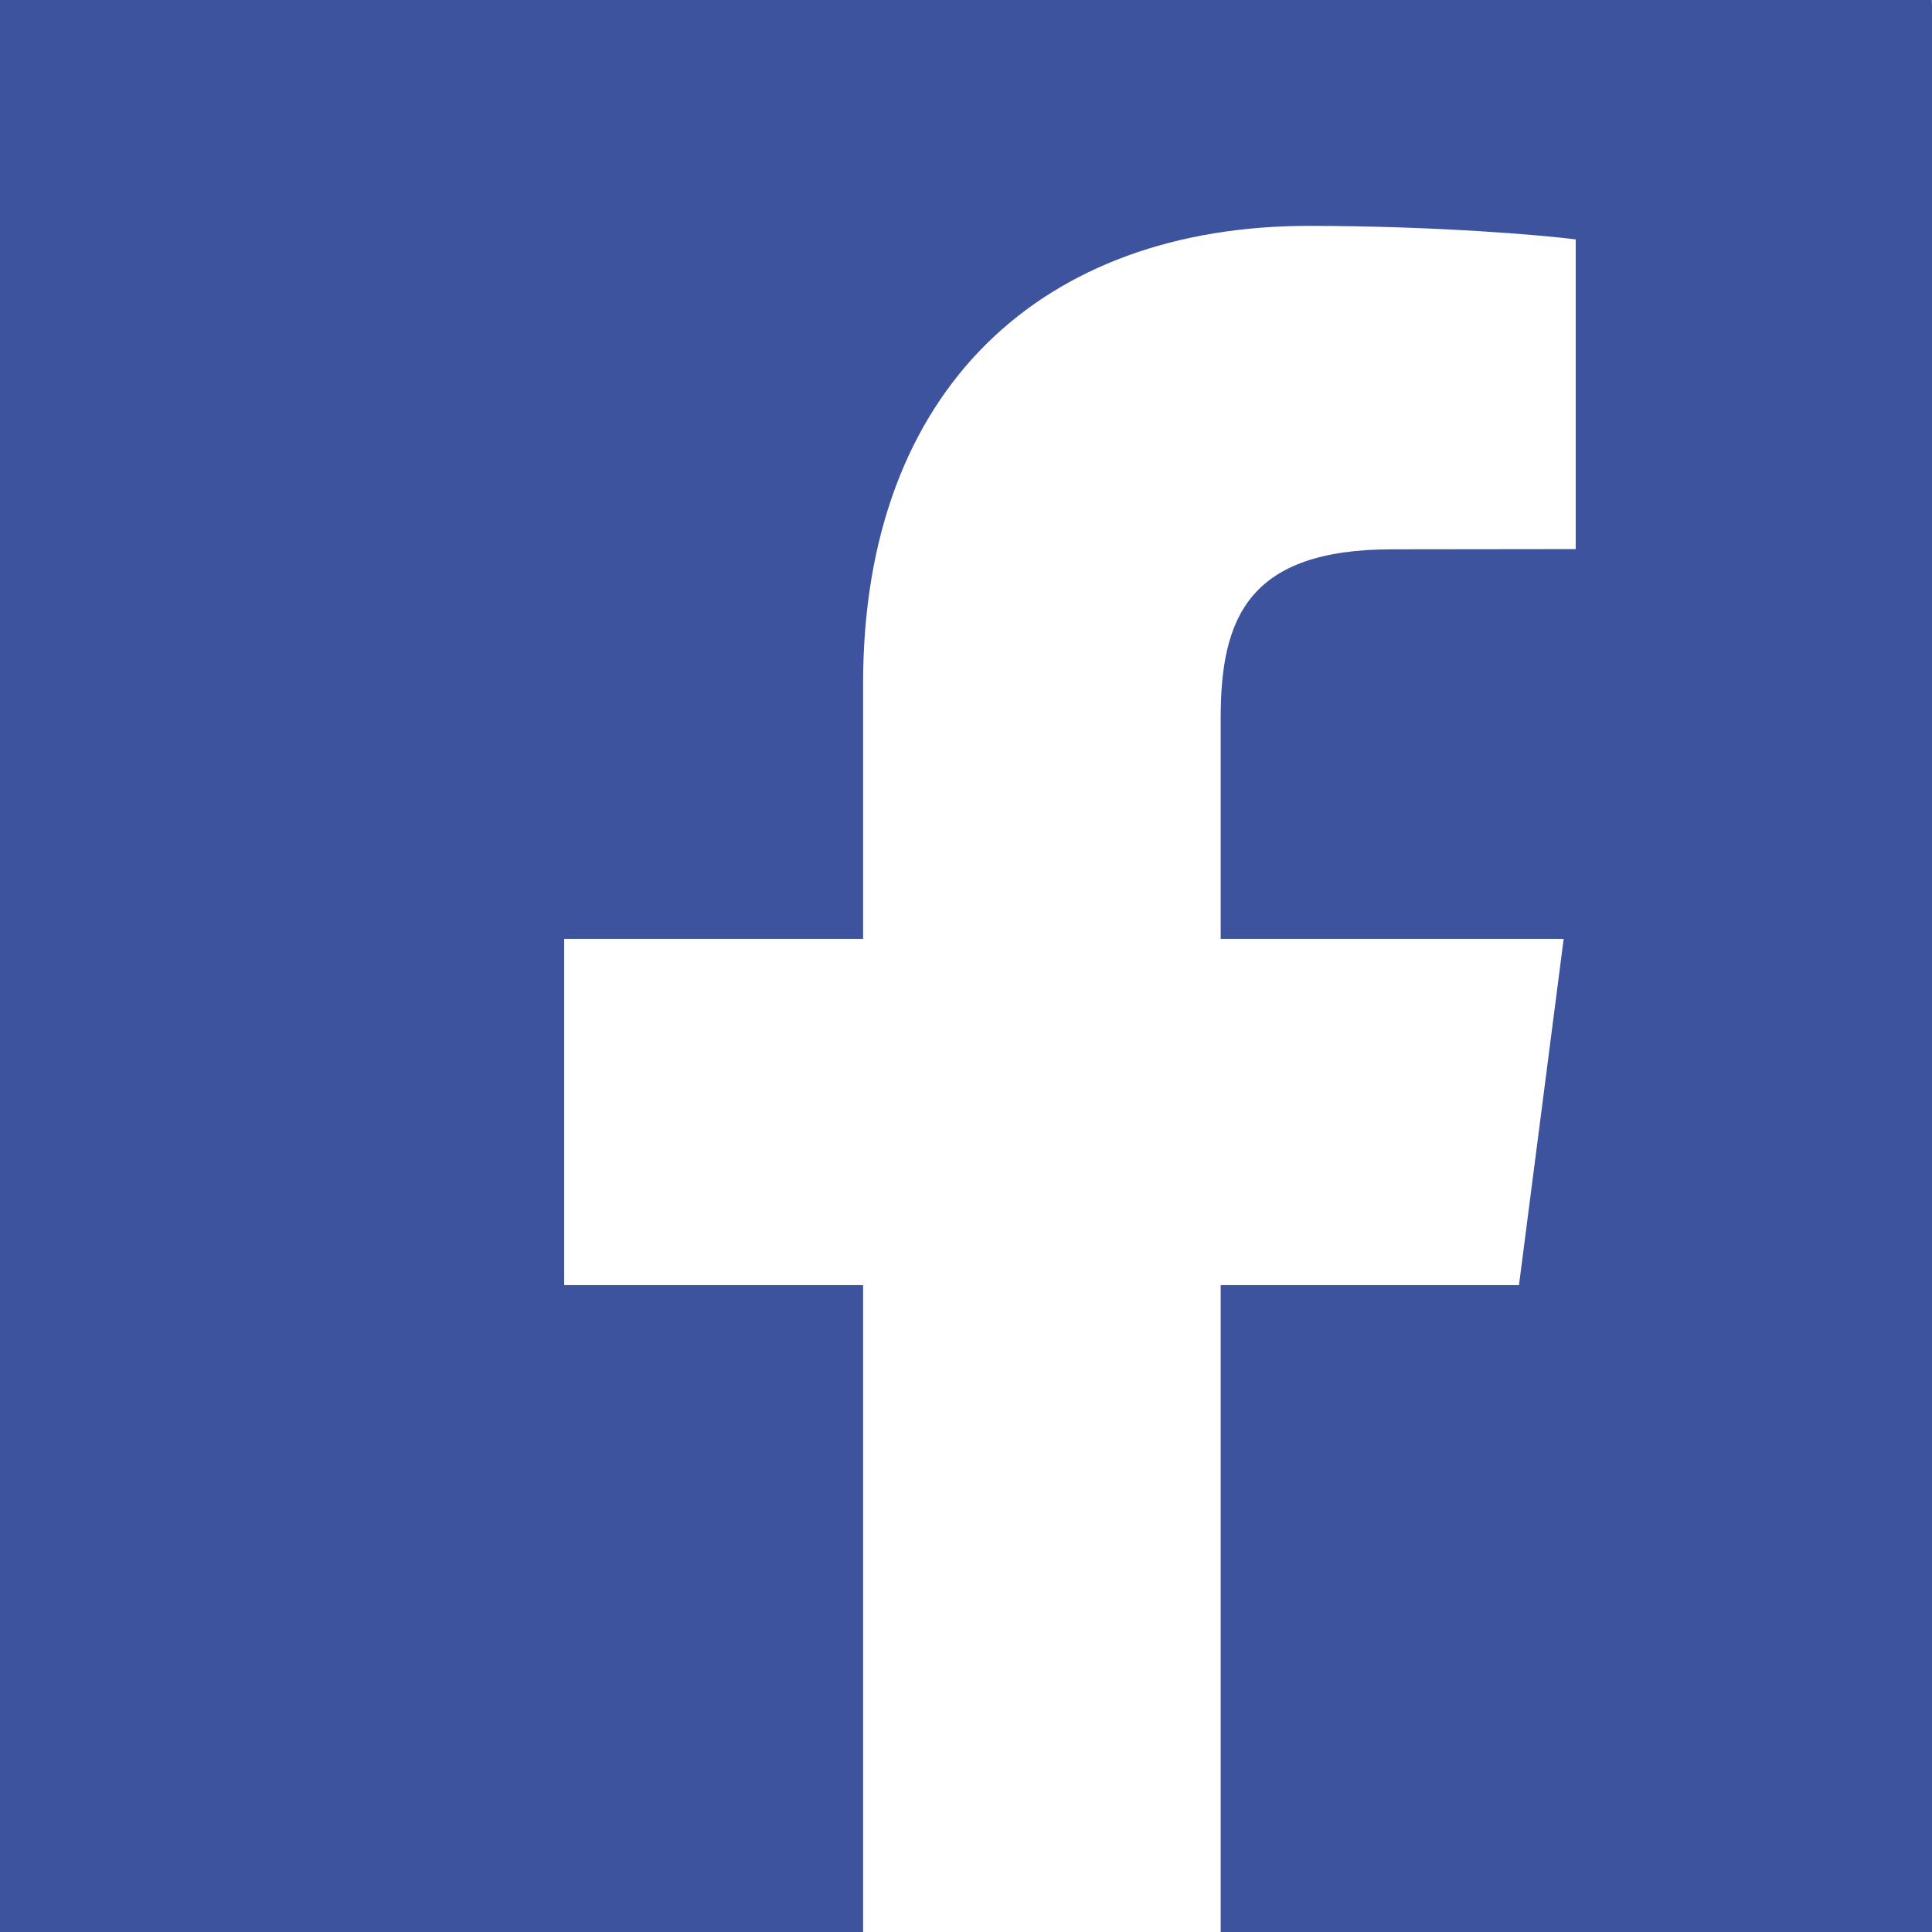
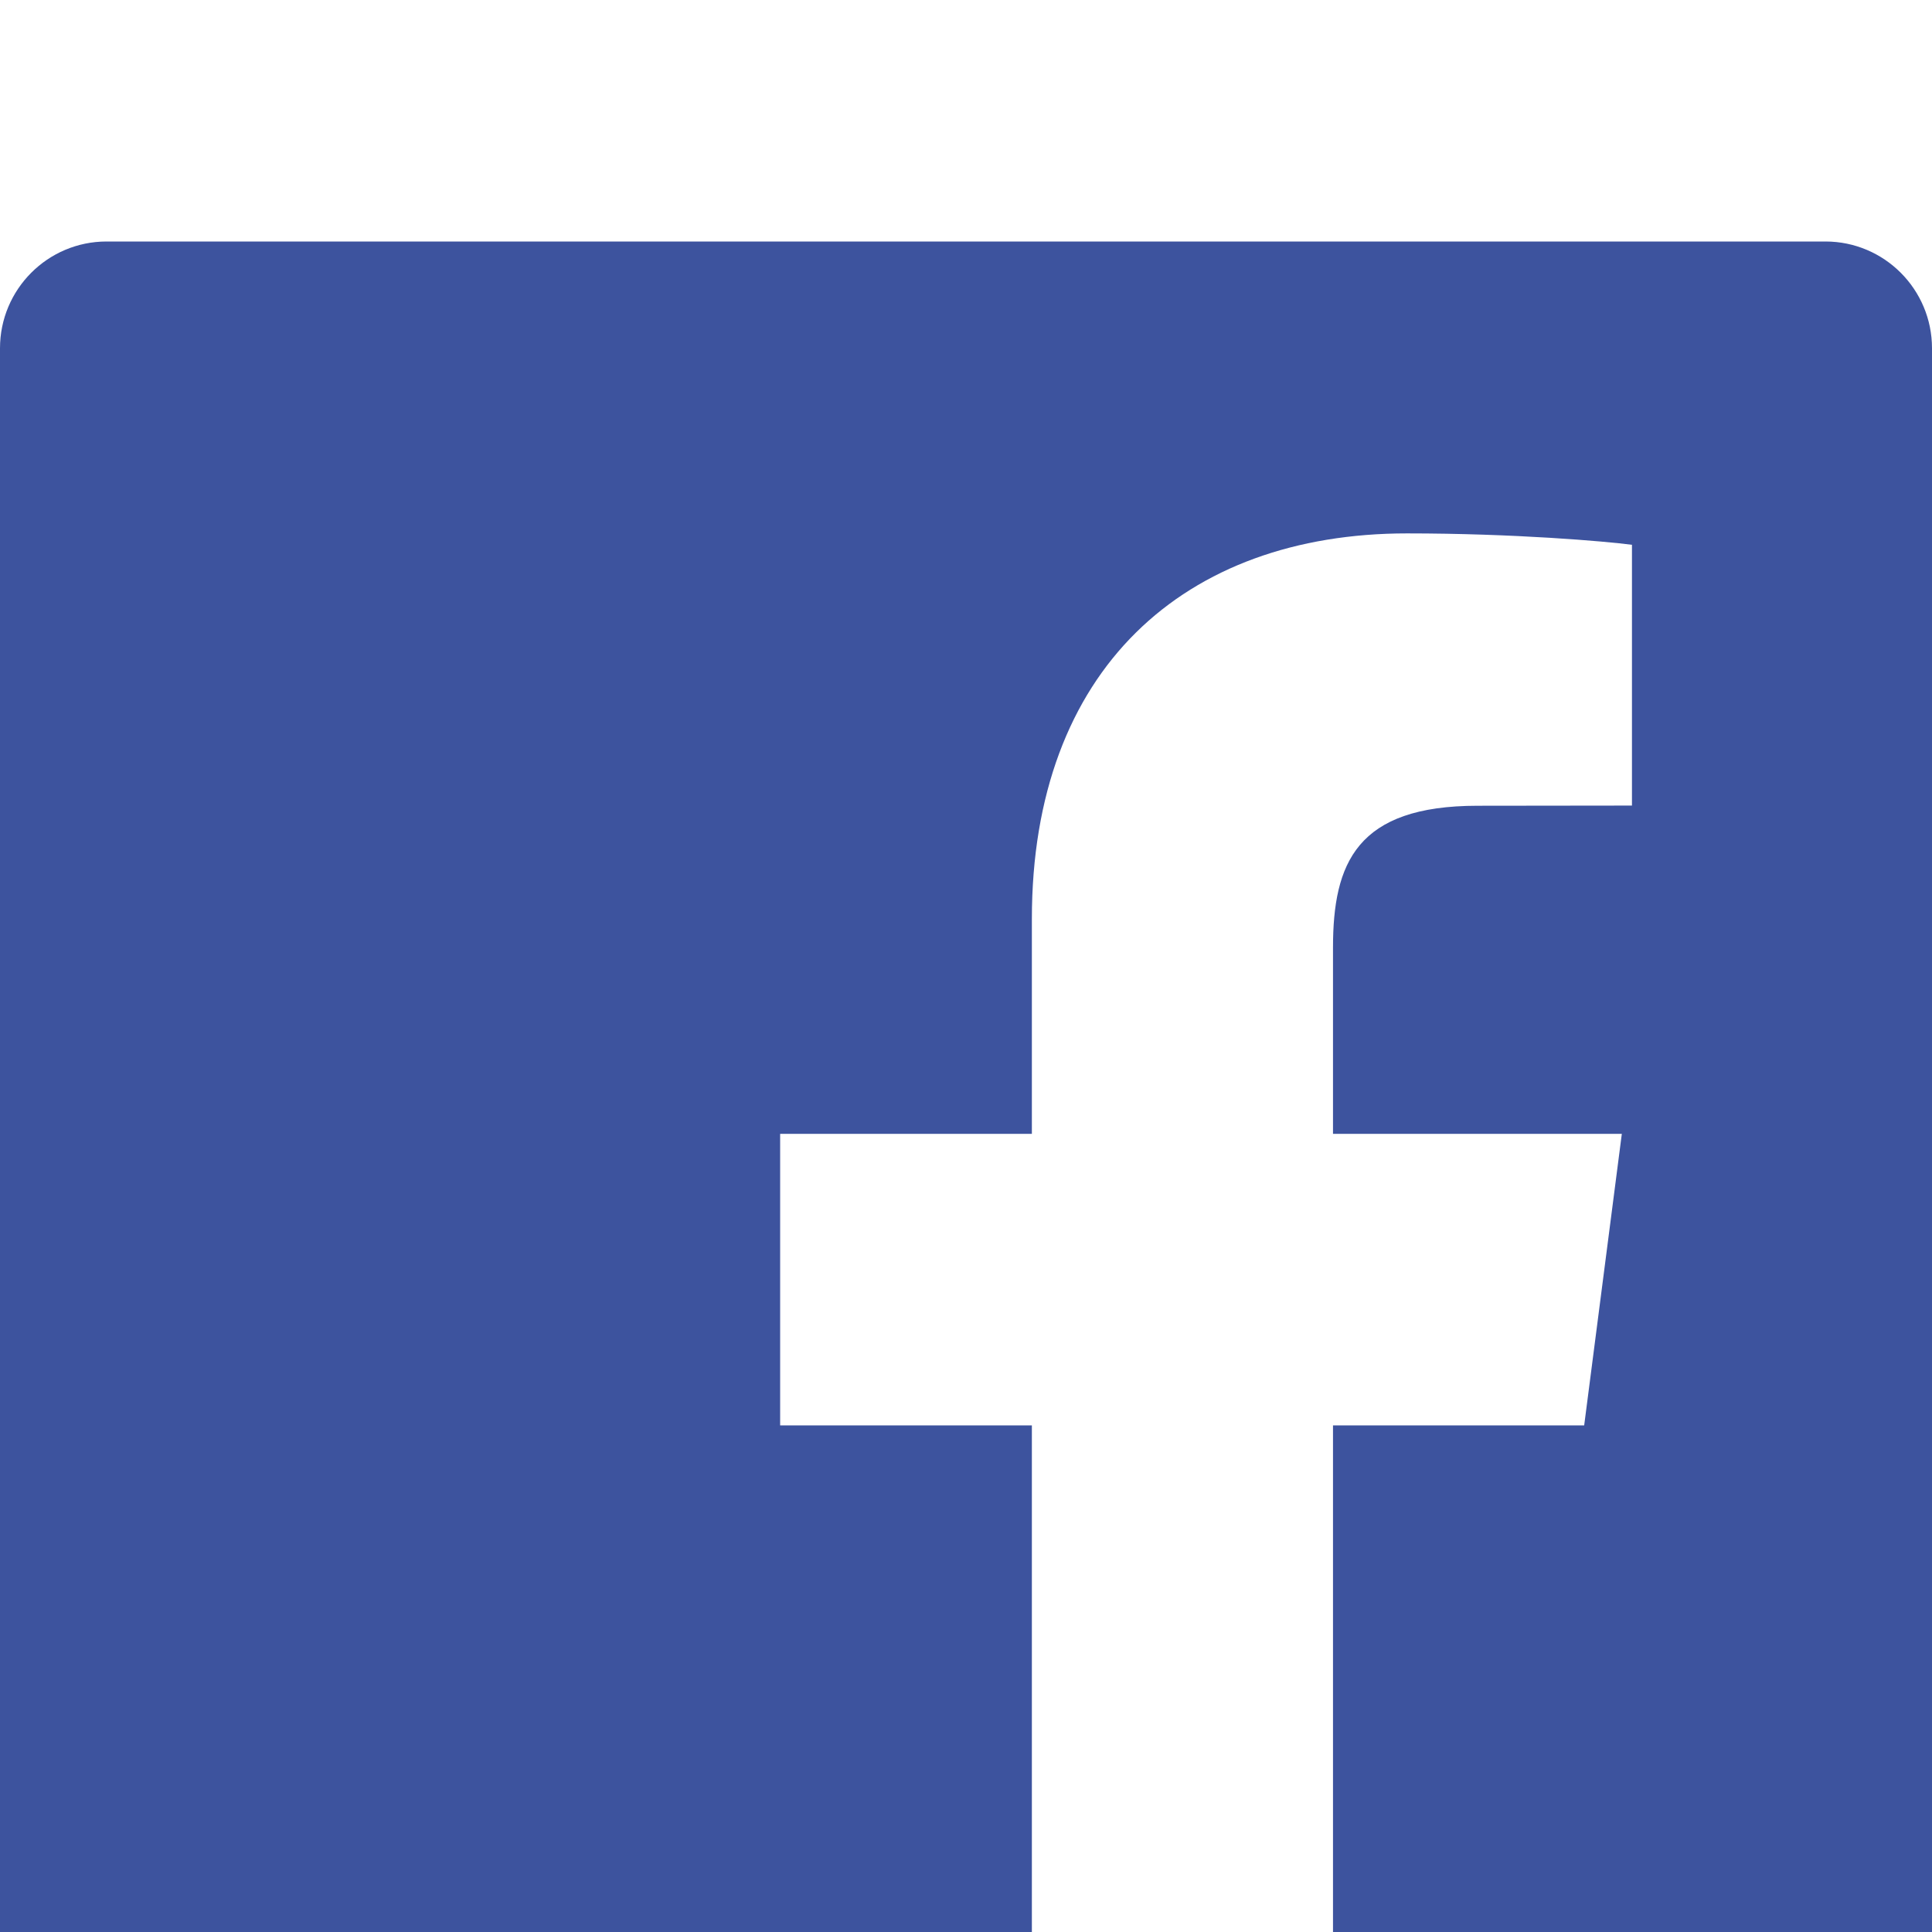
<svg xmlns="http://www.w3.org/2000/svg" version="1.1" id="Layer_1" x="0px" y="0px" width="2048" height="2048" viewBox="0 0 2048 2048" enable-background="new 0 0 266.893 266.895" xml:space="preserve">
  <defs id="defs4716" />
-   <g id="g10" transform="matrix(1.25,0,0,-1.25,2037.997,2206.696)">
-     <path style="fill:#3d539e;fill-opacity:1;fill-rule:nonzero;stroke:none" d="m -1830.257,1867.756 c -59.324,0 -107.34,-48.206 -107.34,-107.522 l 0,-1730.738 c 0,-59.301 48.017,-107.34 107.34,-107.34 l 931.795,0 0,753.382 -253.497,0 0,293.589 253.497,0 0,216.502 c 0,251.295 153.607,388.173 377.785,388.173 107.377,0 199.619,-7.91 226.525,-11.482 l 0,-262.608 -155.45,-0.182 c -121.912,0 -145.611,-57.865 -145.611,-142.877 l 0,-187.525 290.856,0 -37.906,-293.589 -252.95,0 0,-753.382 495.876,0 c 59.301,0 107.34,48.039 107.34,107.34 l 0,1730.738 c 0,59.316 -48.039,107.522 -107.34,107.522 l -1730.92,0 z" id="path52-7" />
-   </g>
+   <path id="path52-7-1" style="fill:#3d539e;fill-opacity:1;fill-rule:nonzero;stroke:none" d="M 112.99,256.001 C 50.544,256.001 -5e-5,306.743 -5e-5,369.182 l 0,1821.829 c 0,62.422 50.544,112.989 112.99,112.989 l 980.837,0 0,-793.034 -266.838,0 0,-309.042 266.838,0 0,-227.896 c 0,-264.521 161.691,-408.603 397.668,-408.603 113.028,0 210.125,8.326 238.447,12.086 l 0,276.429 -163.632,0.192 c -128.329,0 -153.275,60.911 -153.275,150.396 l 0,197.395 306.164,0 -39.901,309.042 -266.263,0 0,793.034 521.975,0 c 62.422,0 112.989,-50.567 112.989,-112.989 l 0,-1821.829 C 2048,306.743 1997.433,256 1935.011,256 l -1822.021,0 z" />
</svg>
